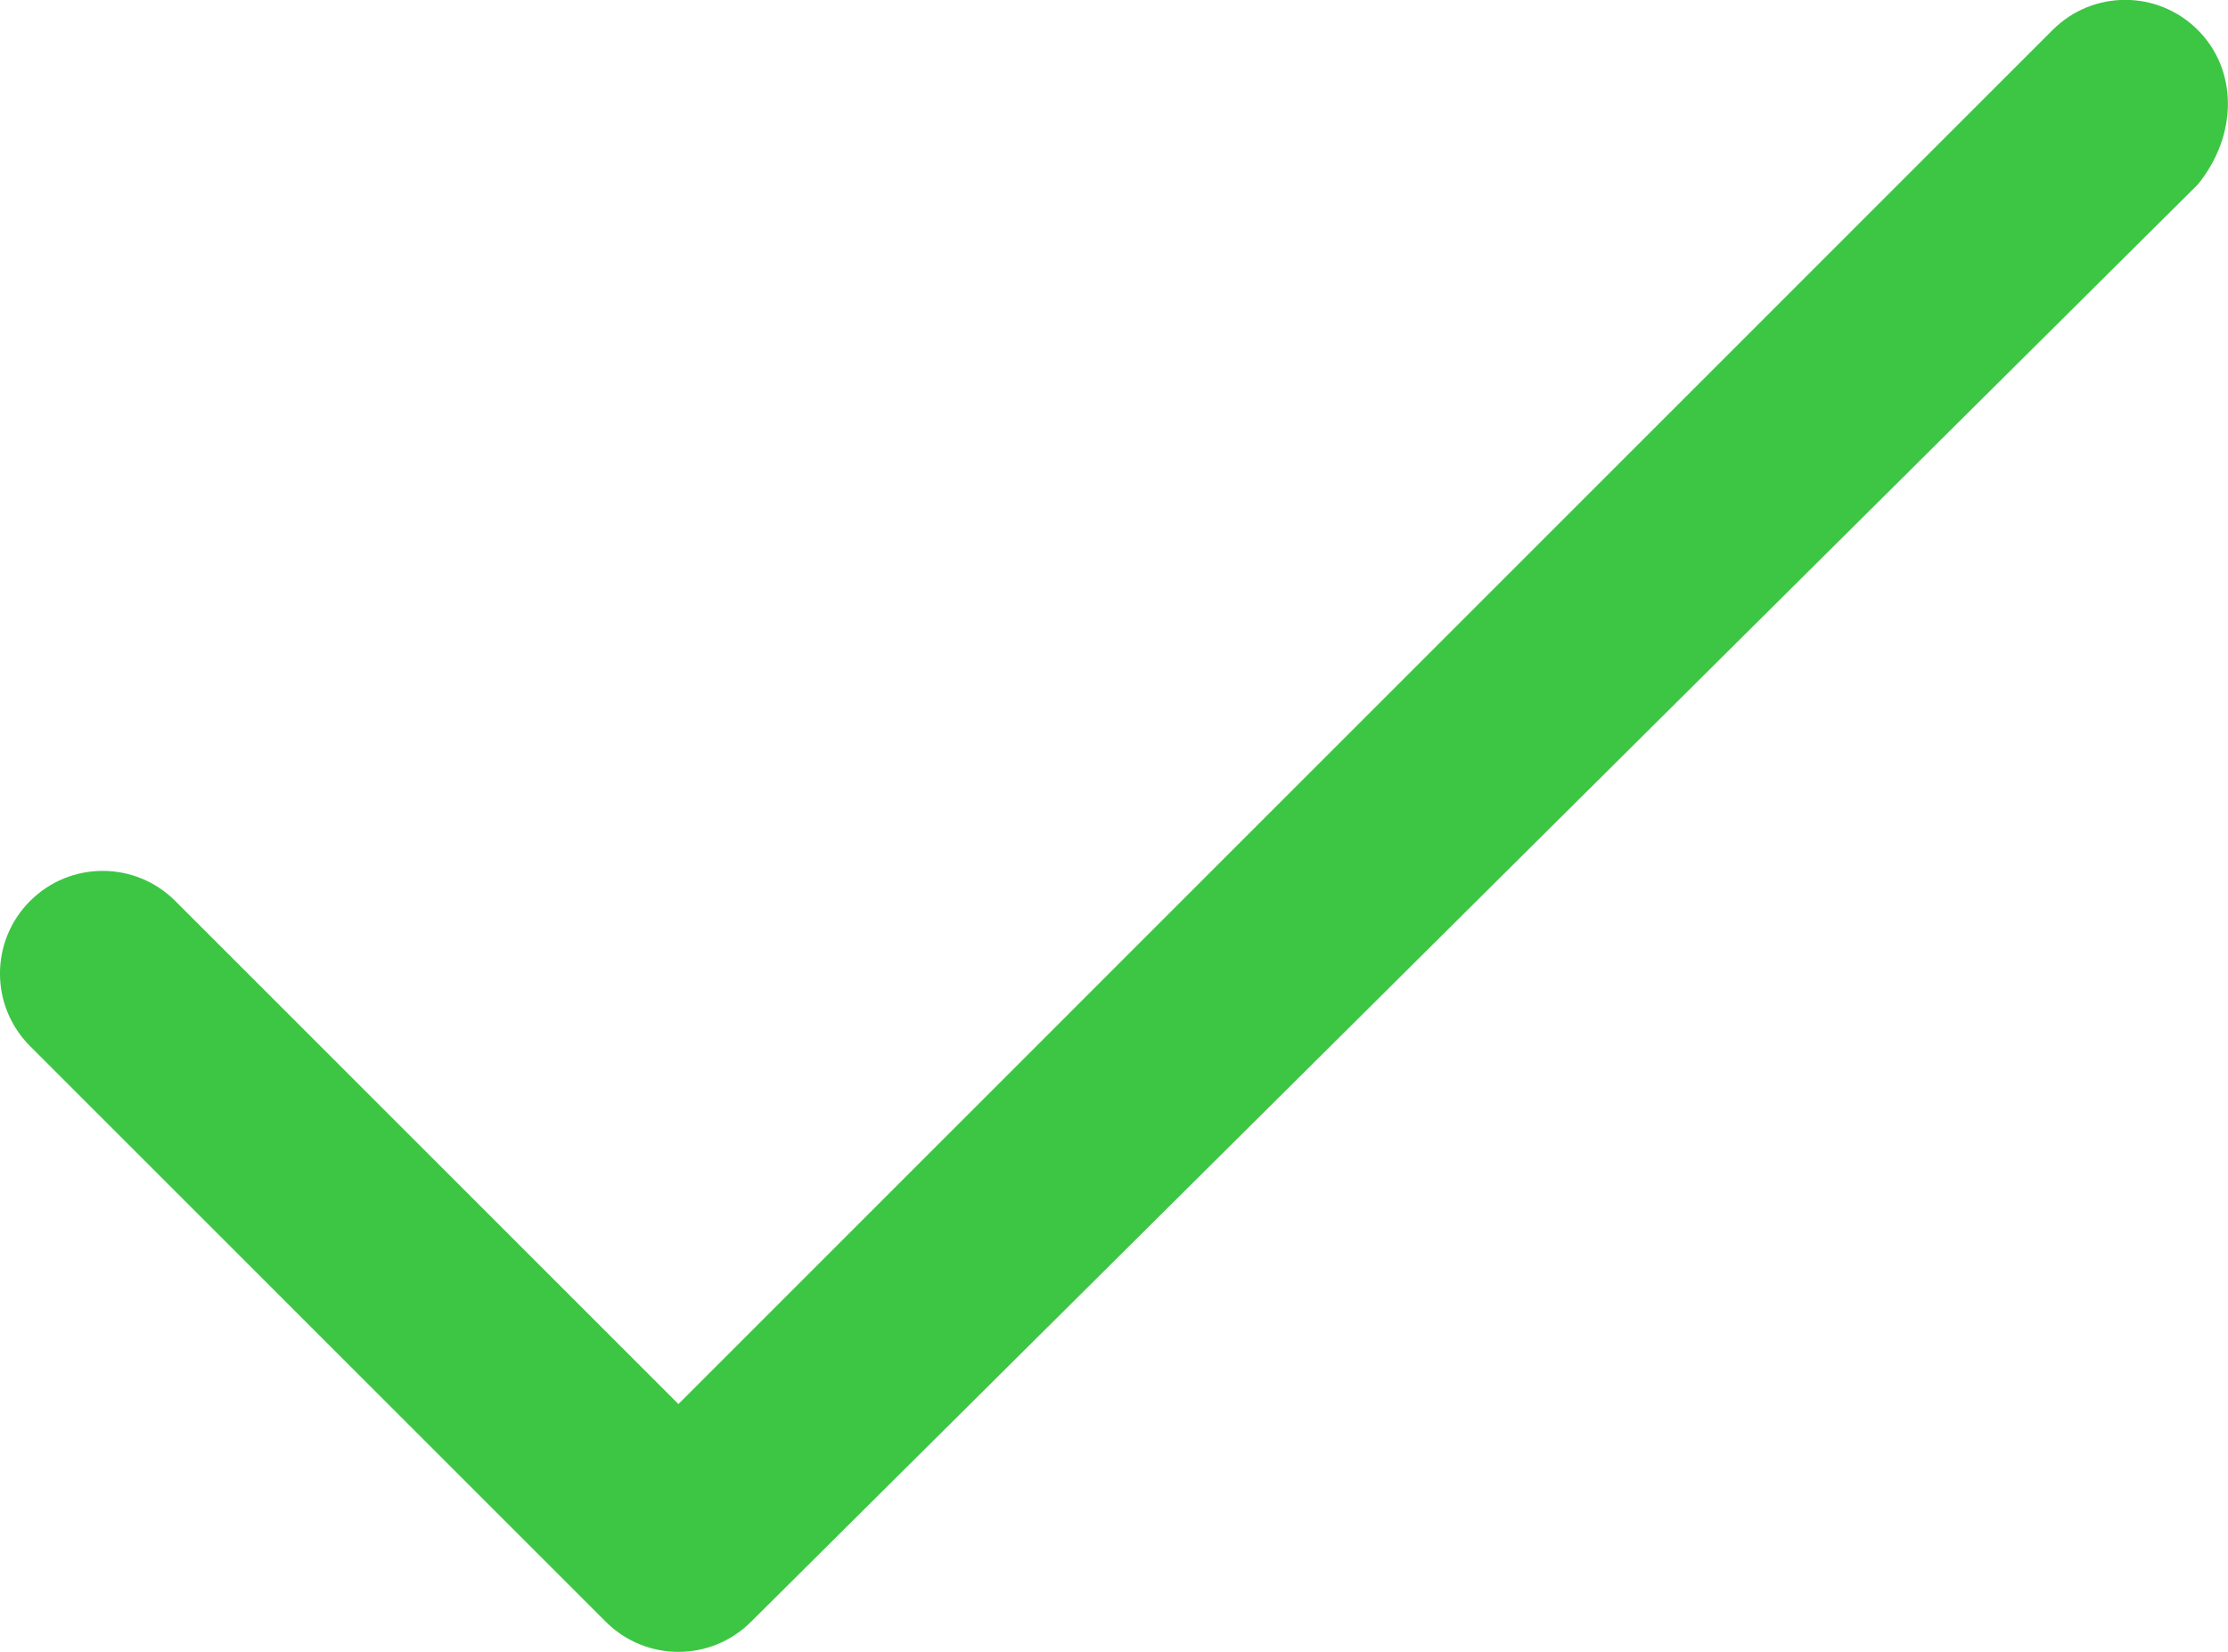
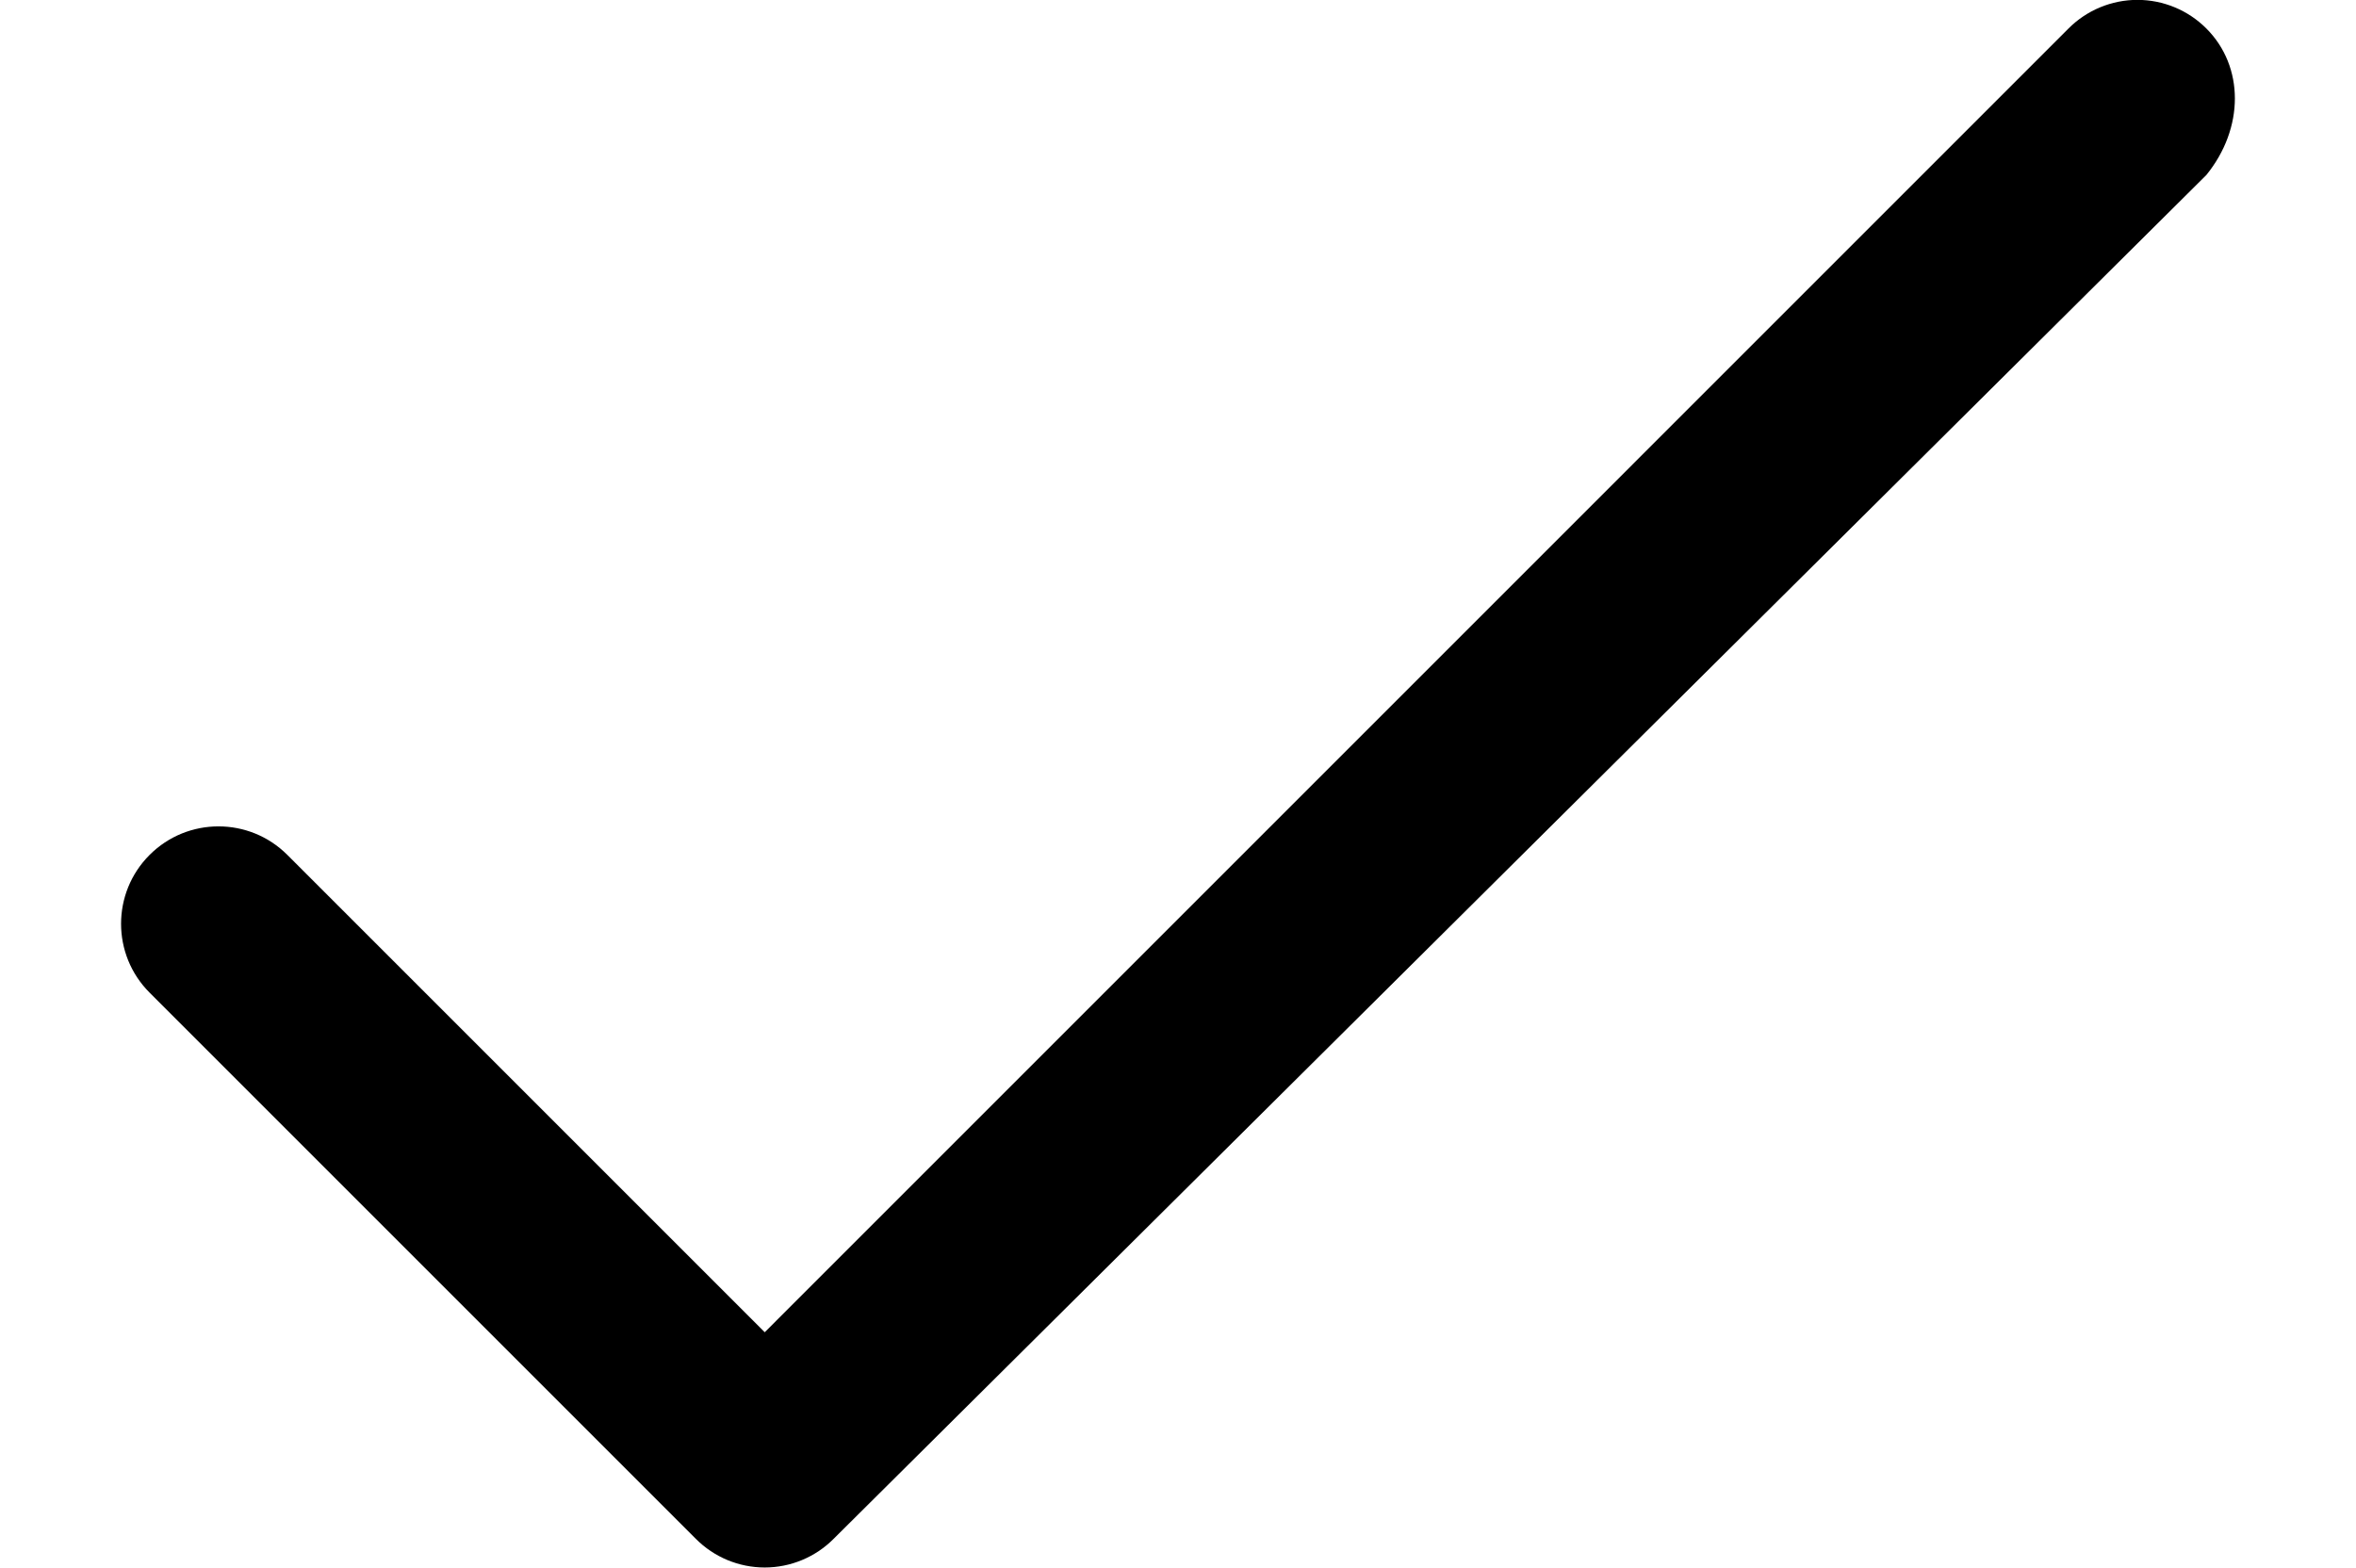
- <svg xmlns="http://www.w3.org/2000/svg" version="1.0" id="Layer_1" x="0px" y="0px" width="21.698px" height="16.09px" viewBox="-82.357 4.875 21.698 16.09" enable-background="new -82.357 4.875 21.698 16.09" xml:space="preserve">
-   <path d="M-60.953,5.167c-0.391-0.391-1.023-0.391-1.414,0L-75.75,18.551l-4.9-4.9c-0.391-0.391-1.023-0.391-1.414,0 s-0.391,1.023,0,1.414l5.607,5.607c0.195,0.195,0.451,0.293,0.707,0.293s0.512-0.098,0.707-0.293l14.09-14.0 C-60.562,6.191-60.562,5.558-60.953,5.167z" fill="#3dc644" />
+ <svg xmlns="http://www.w3.org/2000/svg" version="1" width="31.698" height="21.09" viewBox="-82.357 4.875 21.698 16.09">
+   <path d="M-60.953 5.167a.999.999 0 0 0-1.414 0L-75.75 18.551l-4.9-4.9a.999.999 0 1 0-1.414 1.414l5.607 5.607a.997.997 0 0 0 1.414 0l14.09-14c.391-.481.391-1.114 0-1.505z" />
</svg>
